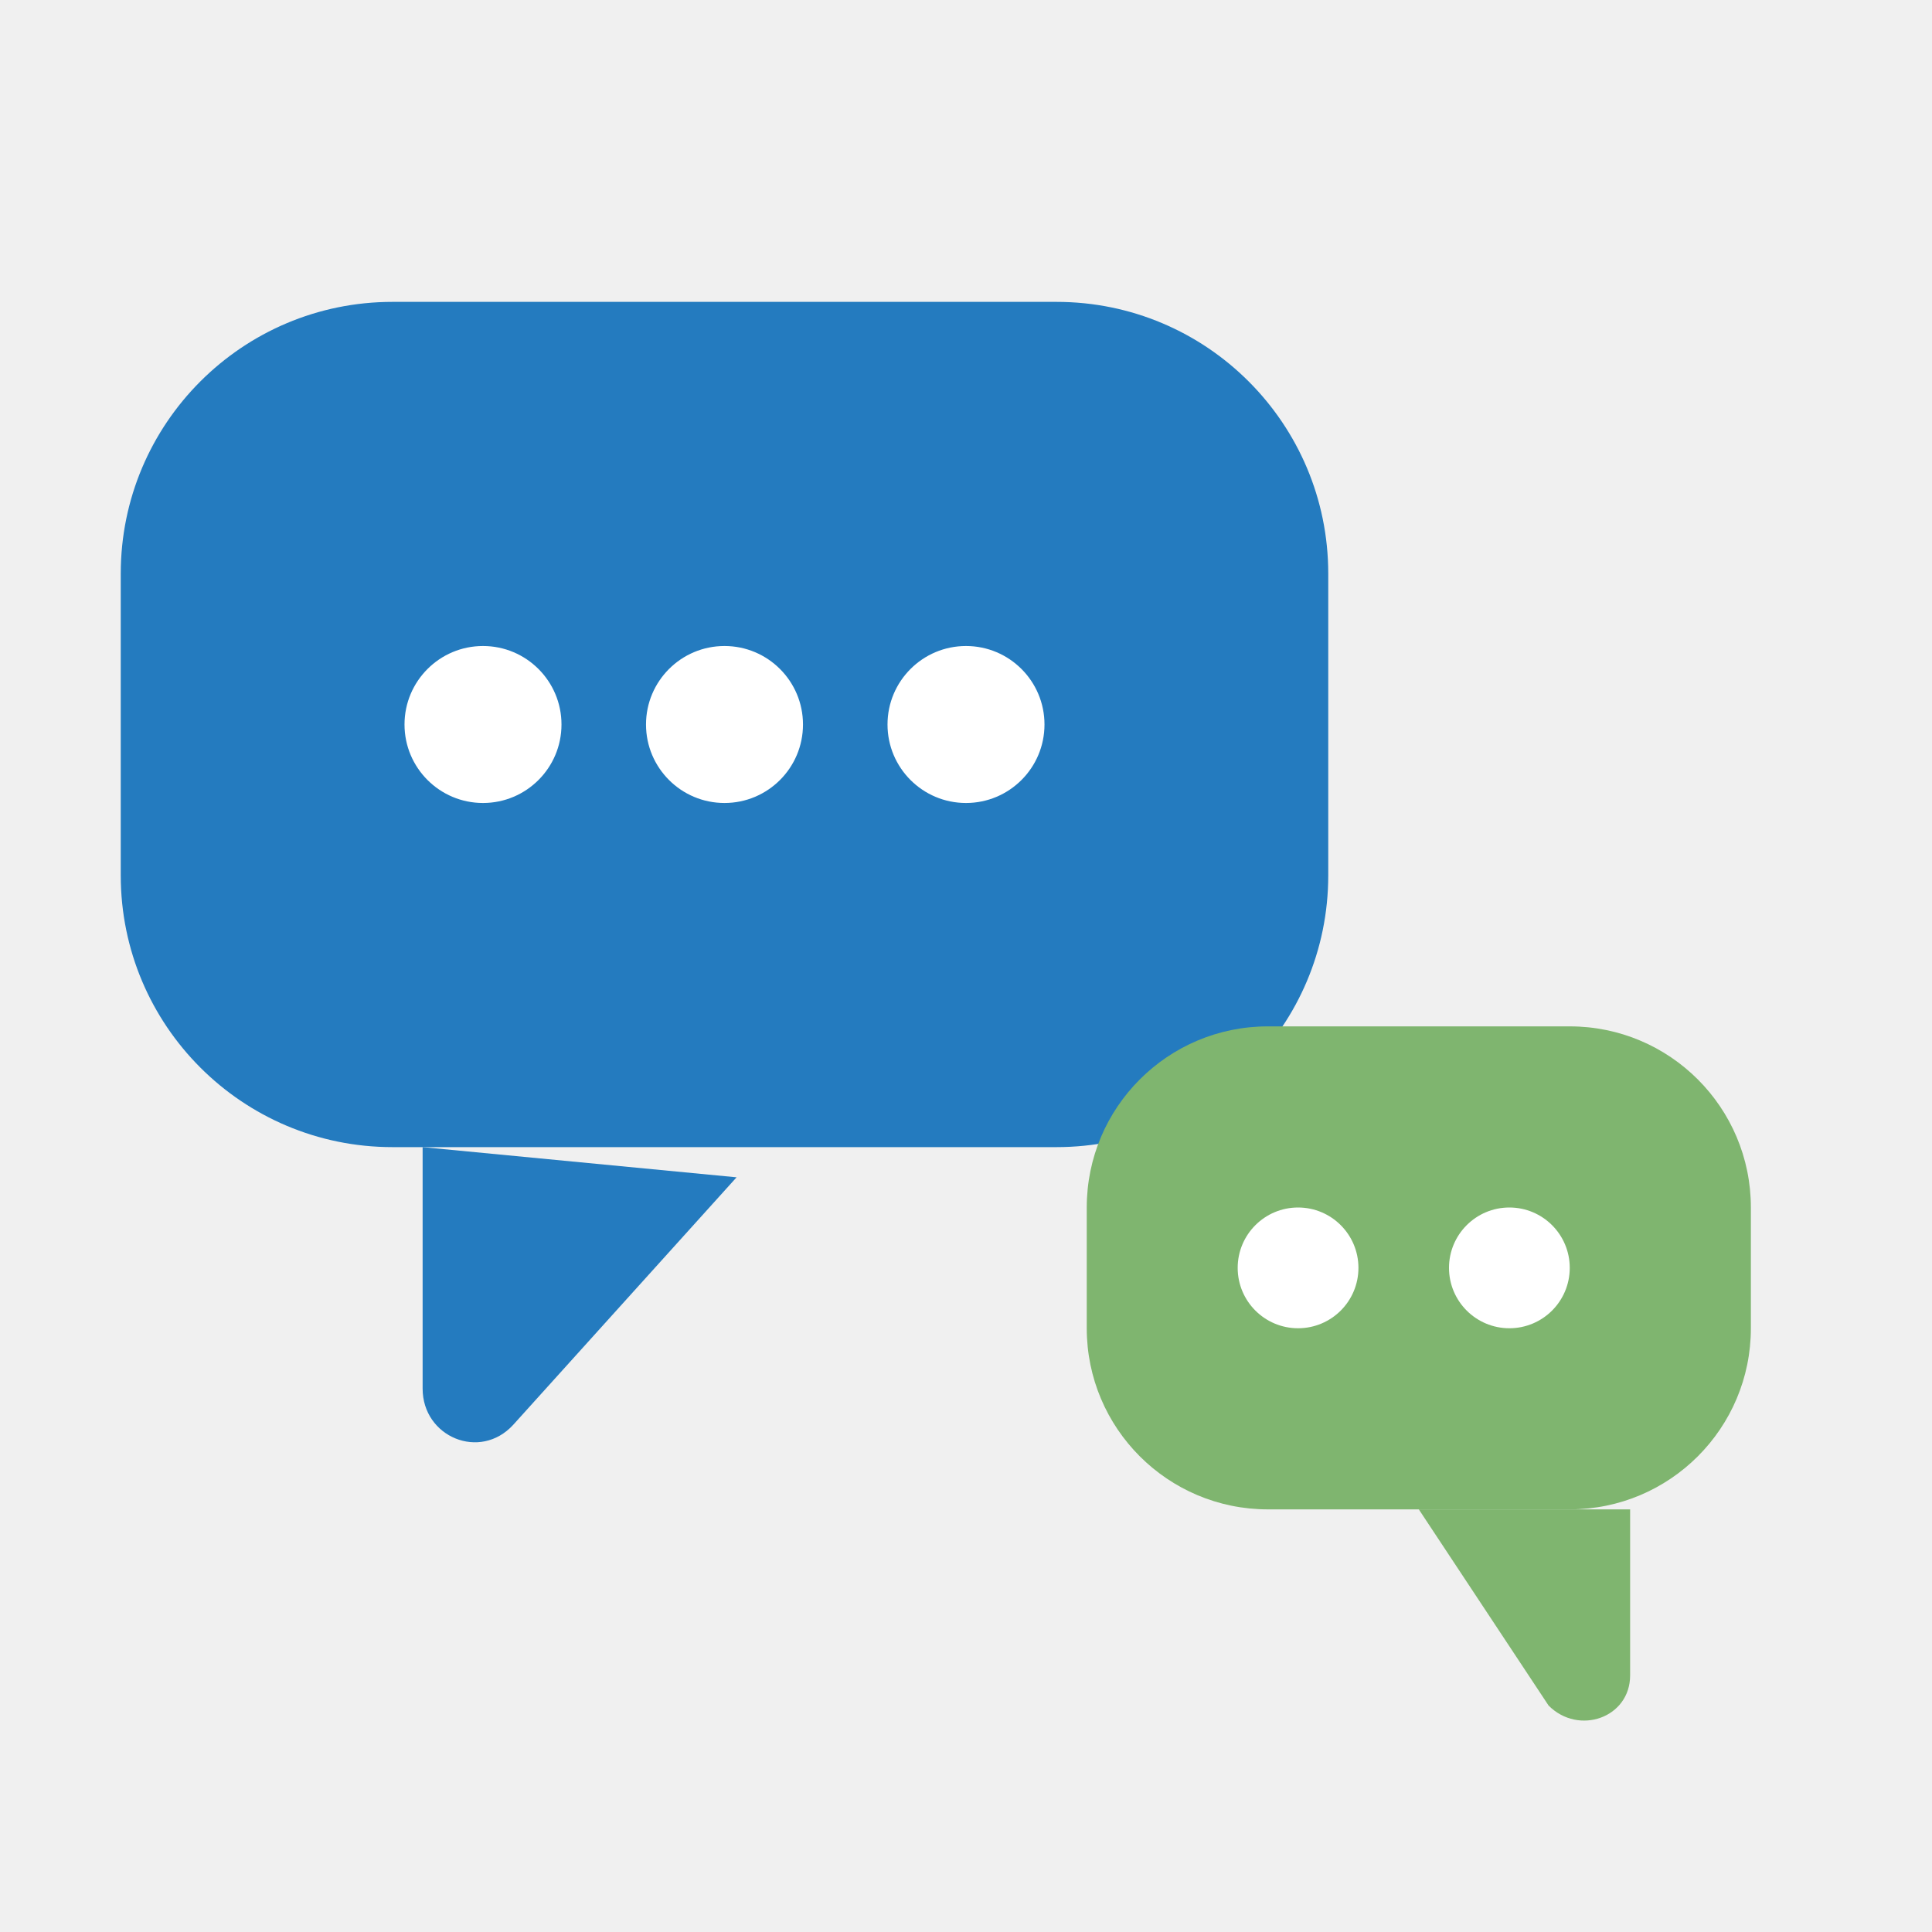
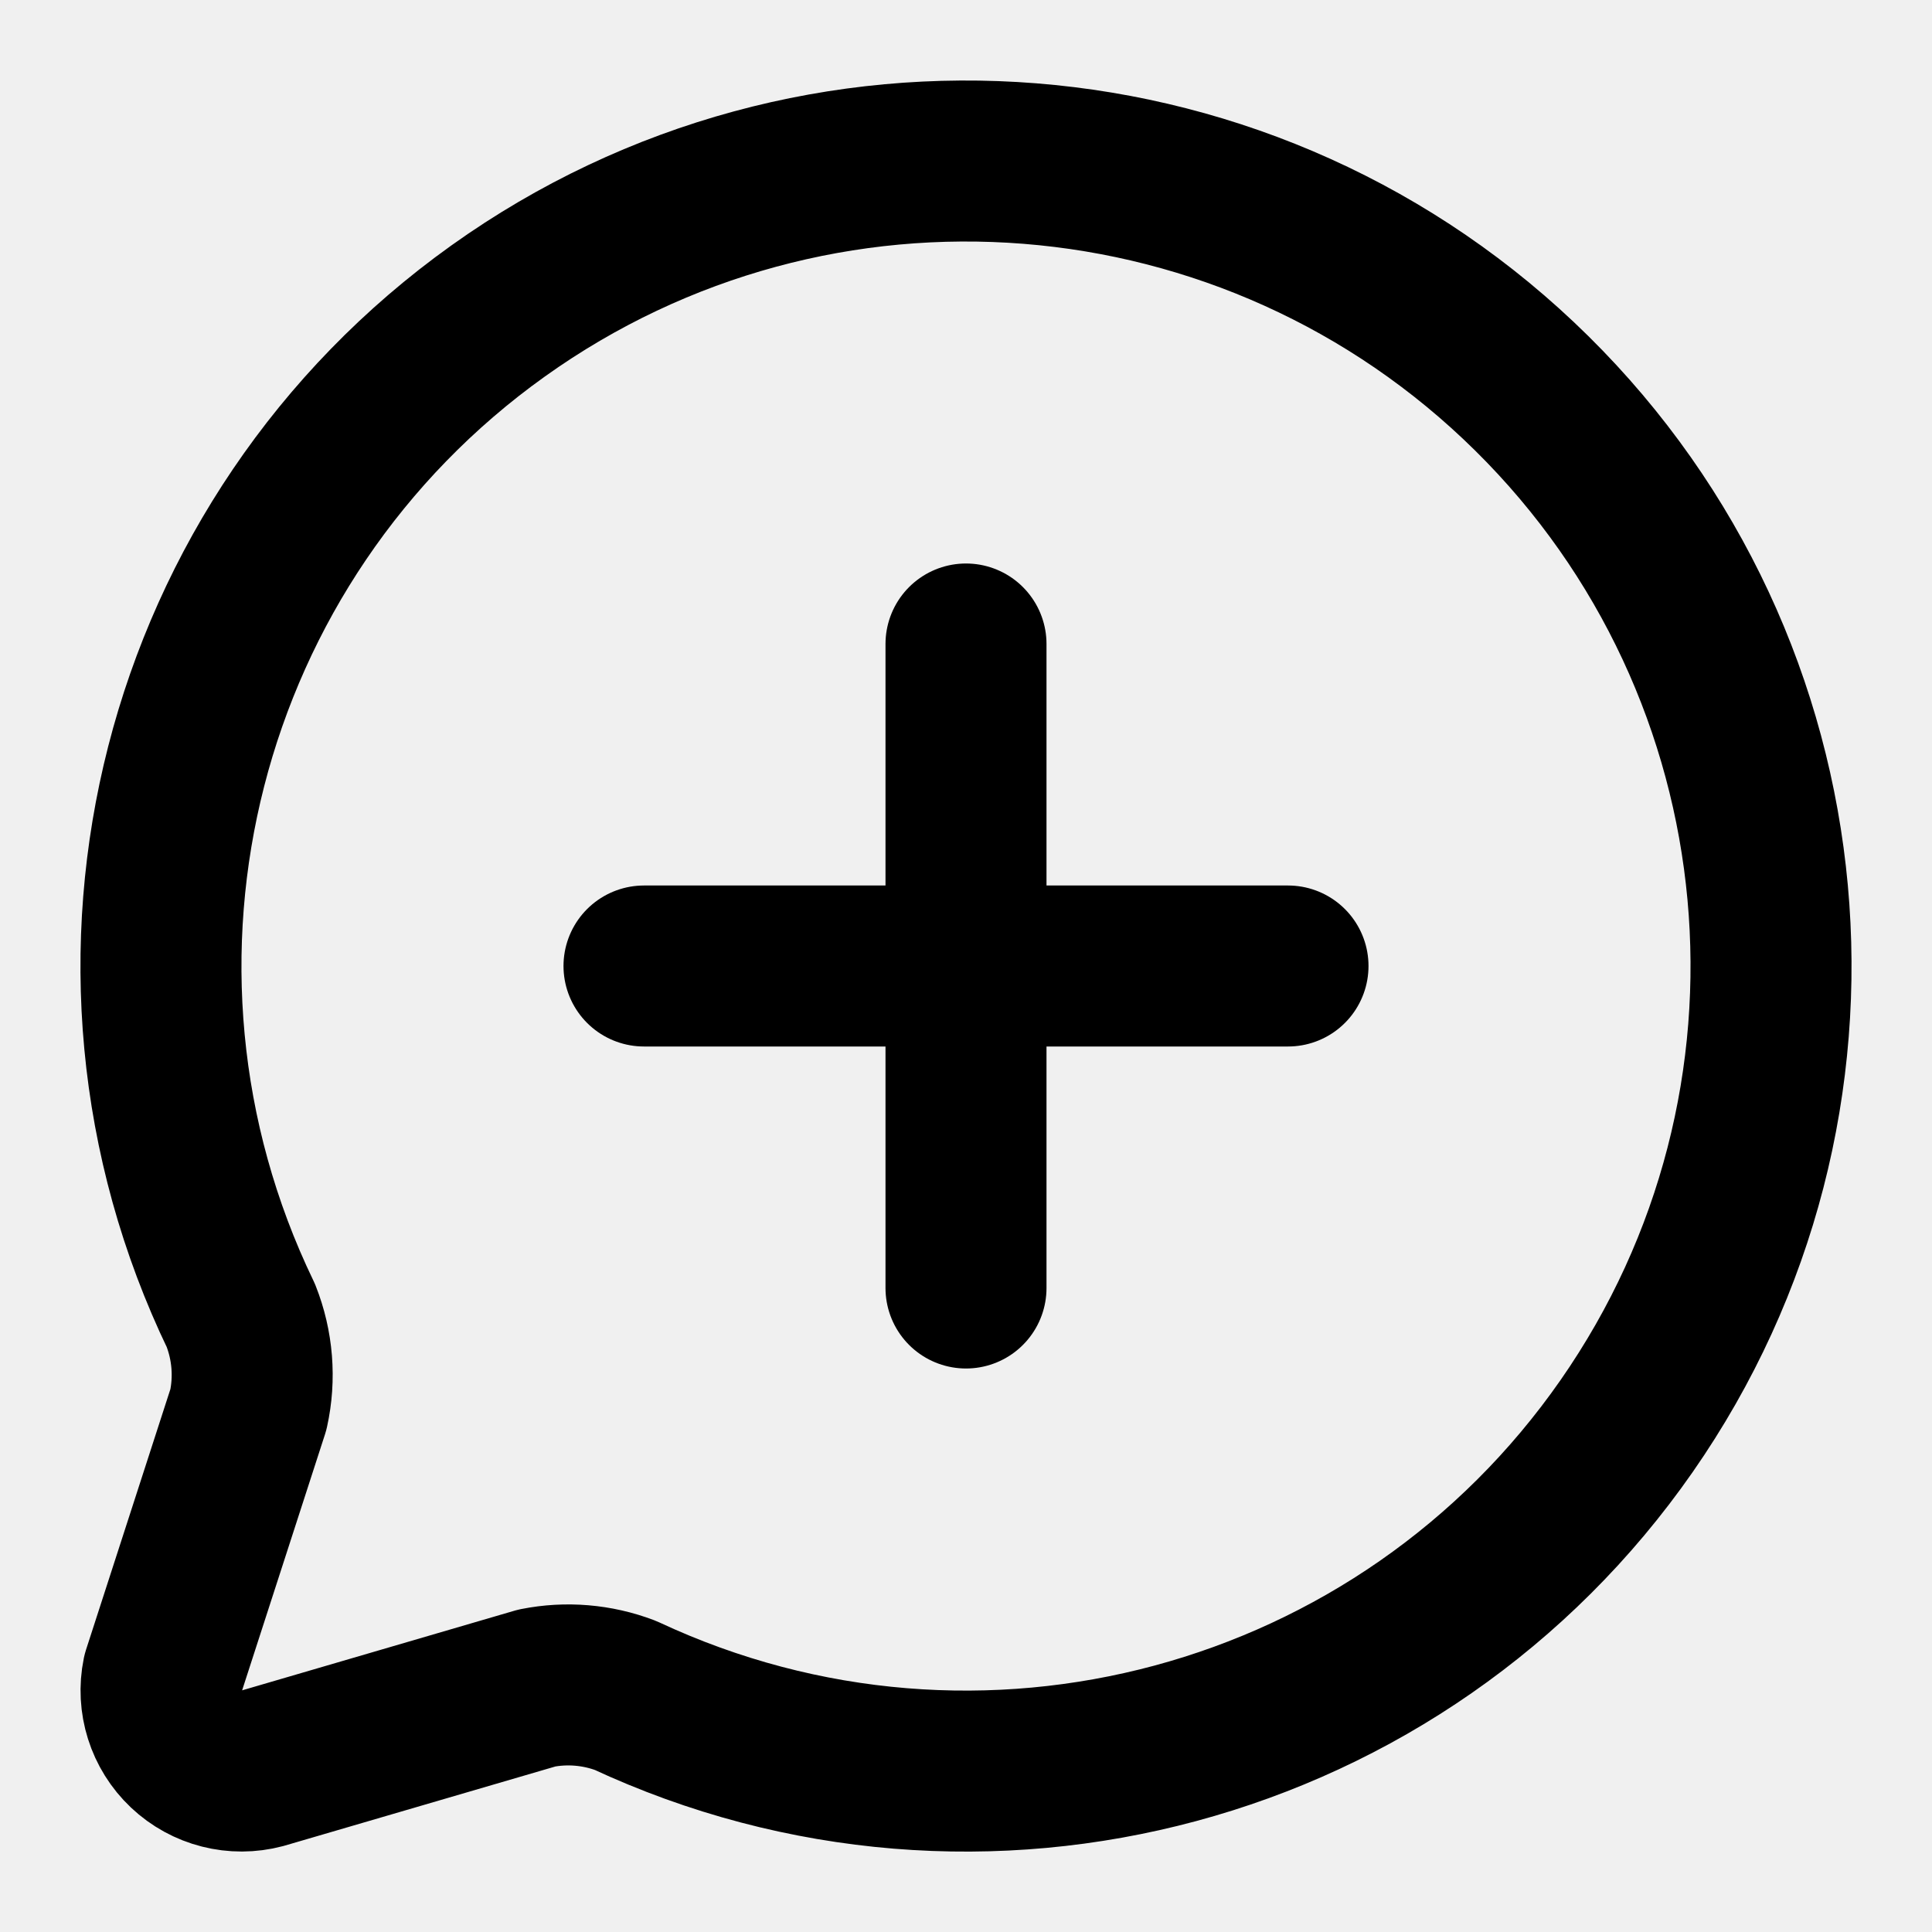
- <svg xmlns="http://www.w3.org/2000/svg" viewBox="0 0 64 64" width="64" height="64">
-   <rect x="4" y="10" width="40" height="28" rx="9" fill="#247bbf" />
-   <path d="M14 38v8c0 1.6 1.9 2.4 3 1.2l7.4-8.2z" fill="#247bbf" />
-   <rect x="36" y="34" width="22" height="16" rx="6" fill="#7fb56f" />
-   <path d="M54 50v5.5c0 1.4-1.7 2-2.7 1L47 50z" fill="#7fb56f" />
-   <circle cx="16" cy="24" r="2.6" fill="#ffffff" />
-   <circle cx="24" cy="24" r="2.6" fill="#ffffff" />
-   <circle cx="32" cy="24" r="2.6" fill="#ffffff" />
-   <circle cx="43" cy="42" r="2" fill="#ffffff" />
-   <circle cx="50" cy="42" r="2" fill="#ffffff" />
+ <svg xmlns="http://www.w3.org/2000/svg" width="24" height="24" viewBox="0 0 24 24" fill="none" stroke="currentColor" stroke-width="2" stroke-linecap="round" stroke-linejoin="round" class="lucide lucide-message-circle-plus preview-icon">
+   <path d="M2.992 16.342a2 2 0 0 1 .094 1.167l-1.065 3.29a1 1 0 0 0 1.236 1.168l3.413-.998a2 2 0 0 1 1.099.092 10 10 0 1 0-4.777-4.719" />
+   <path d="M8 12h8" />
+   <path d="M12 8v8" />
</svg>
